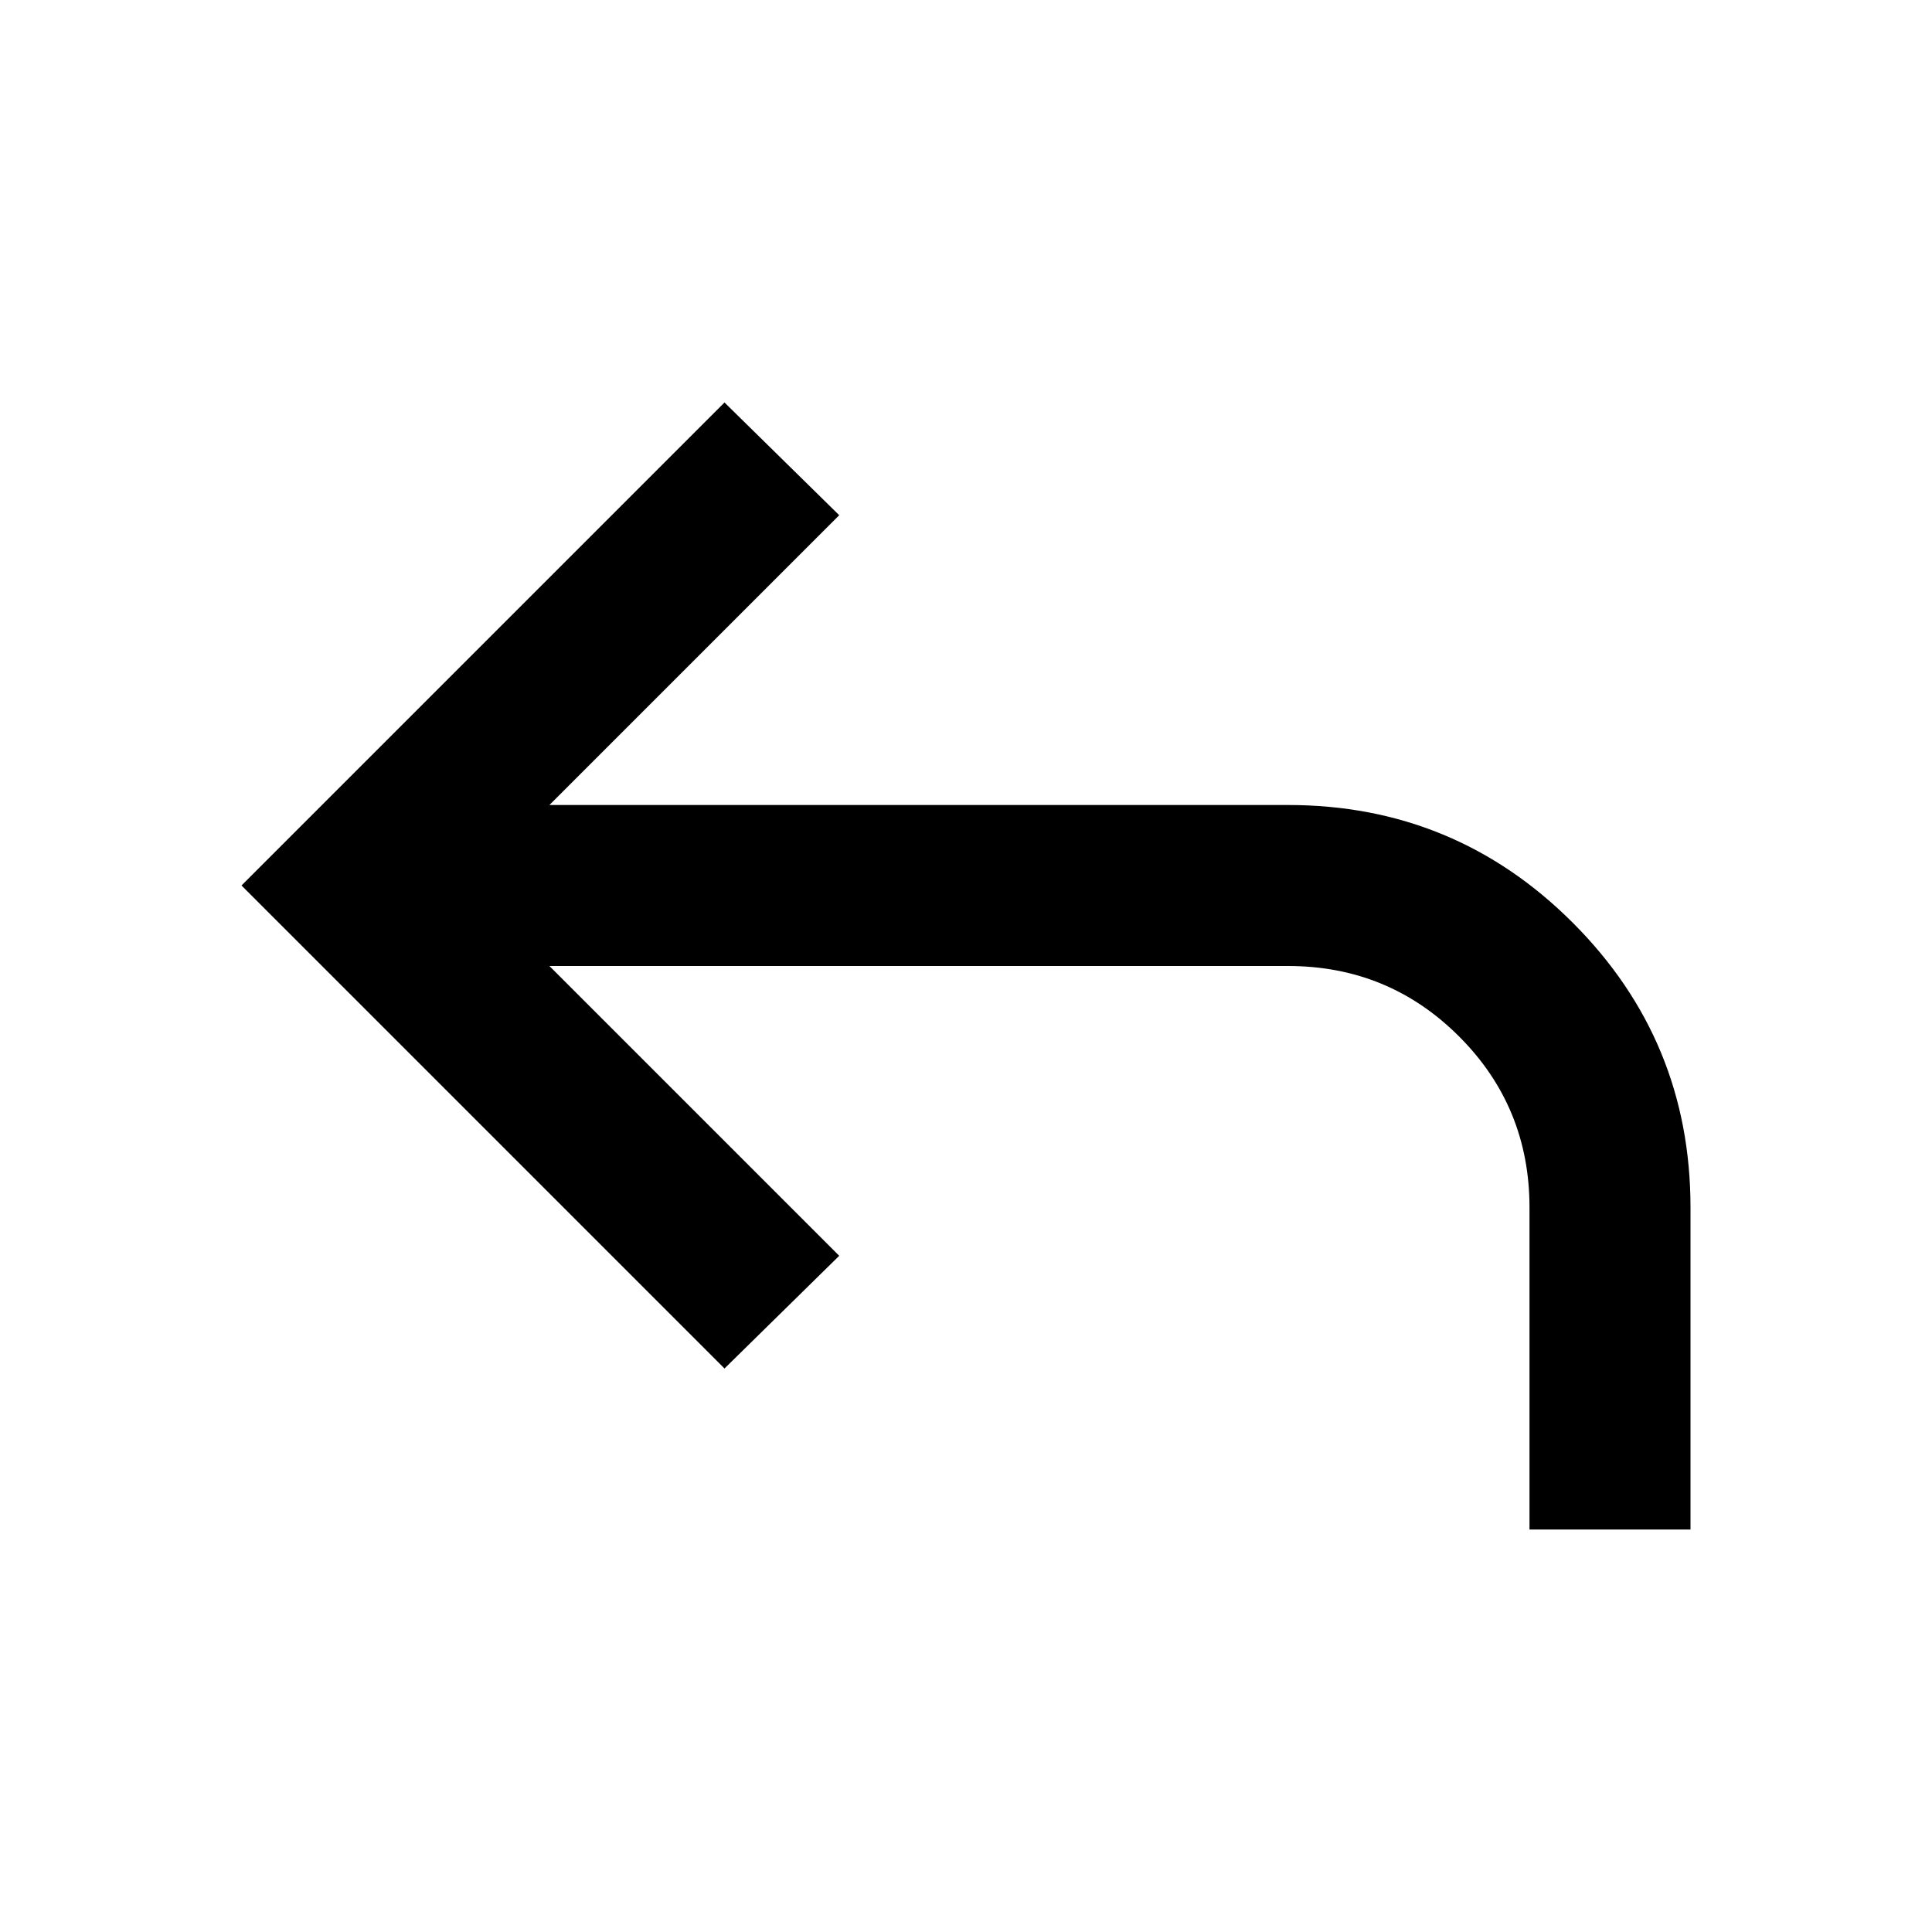
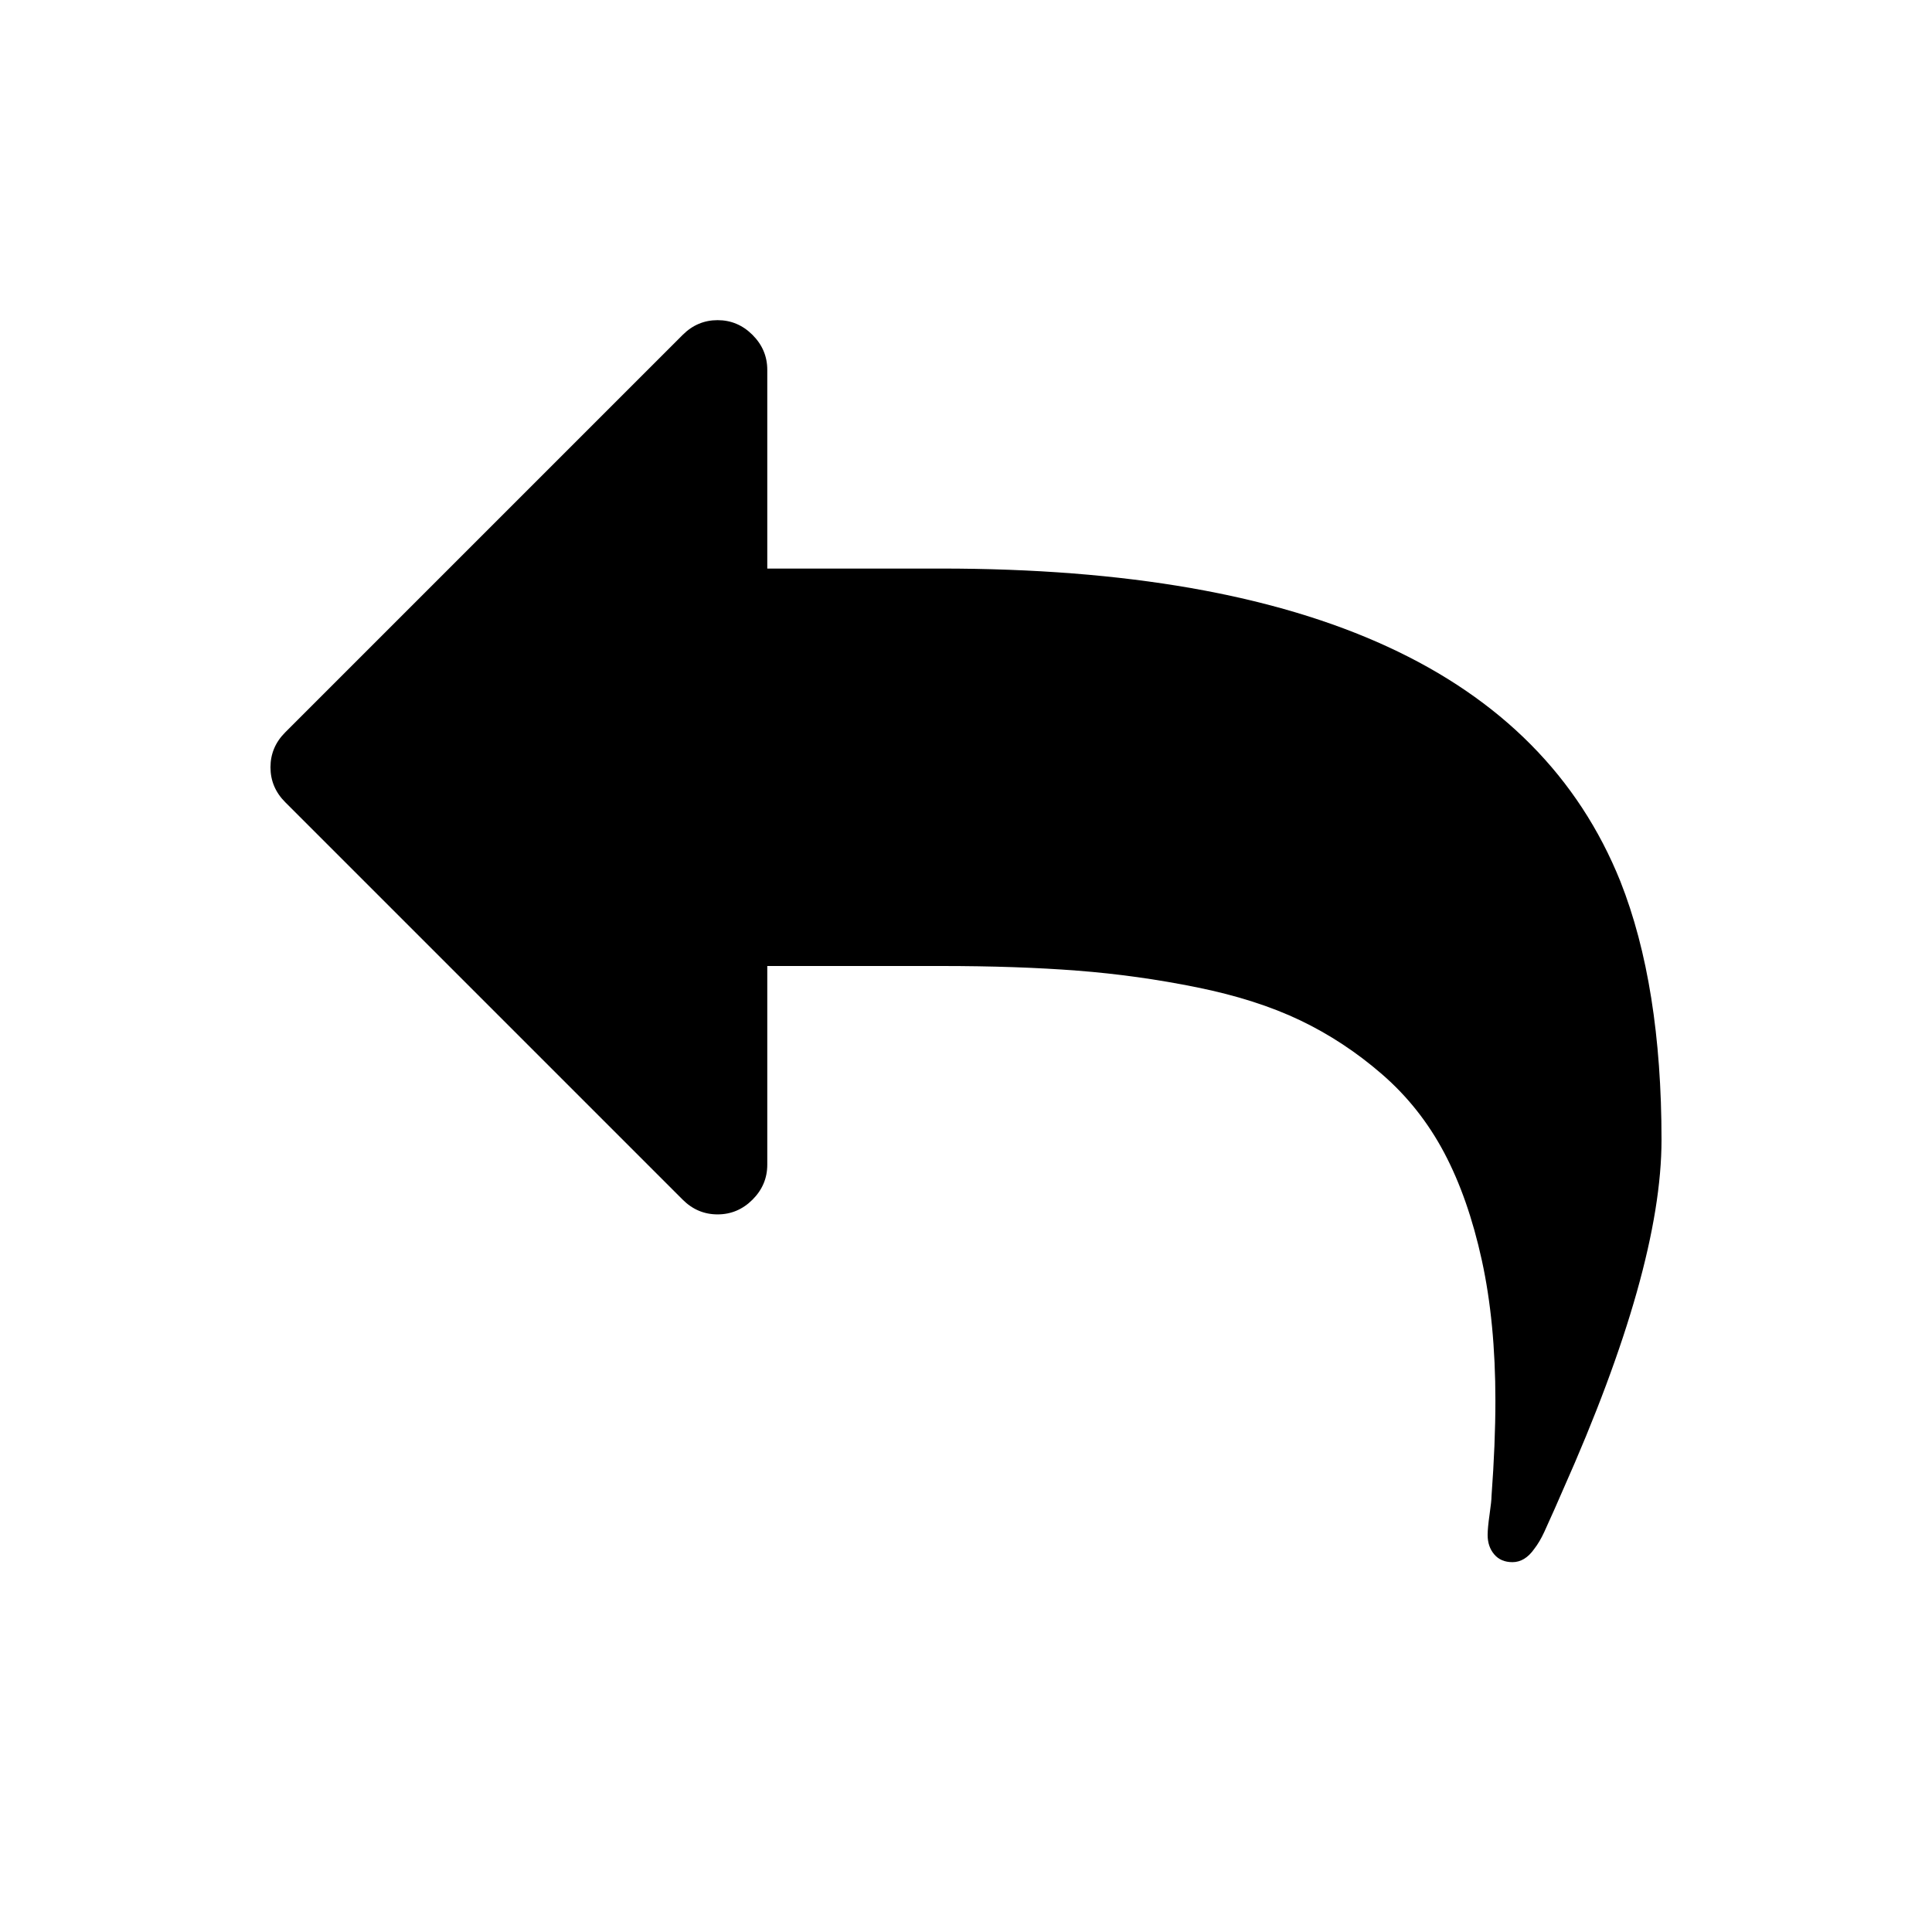
- <svg xmlns="http://www.w3.org/2000/svg" height="24" viewBox="0 -960 960 960" width="24">
-   <path d="M760-200v-160q0-50-35-85t-85-35H273l144 144-57 56-240-240 240-240 57 56-144 144h367q83 0 141.5 58.5T840-360v160h-80Z" />
+ <svg xmlns="http://www.w3.org/2000/svg" viewBox="-348.44 -348.44 2488.89 2488.89">
+   <path transform="matrix(1 0 0 -1 0 1536)" d="M1792 416Q1792 250 1665 -35Q1662 -42 1654.5 -59.0Q1647 -76 1641.0 -89.0Q1635 -102 1628 -111Q1616 -128 1600 -128Q1585 -128 1576.5 -118.0Q1568 -108 1568 -93Q1568 -84 1570.5 -66.5Q1573 -49 1573 -43Q1578 25 1578 80Q1578 181 1560.5 261.0Q1543 341 1512.0 399.5Q1481 458 1432.0 500.5Q1383 543 1326.5 570.0Q1270 597 1193.5 612.5Q1117 628 1039.5 634.0Q962 640 864 640H640V384Q640 358 621.0 339.0Q602 320 576.0 320.0Q550 320 531 339L19 851Q0 870 0.0 896.0Q0 922 19 941L531 1453Q550 1472 576.0 1472.0Q602 1472 621.0 1453.0Q640 1434 640 1408V1152H864Q1577 1152 1739 749Q1792 615 1792 416Z" />
</svg>
